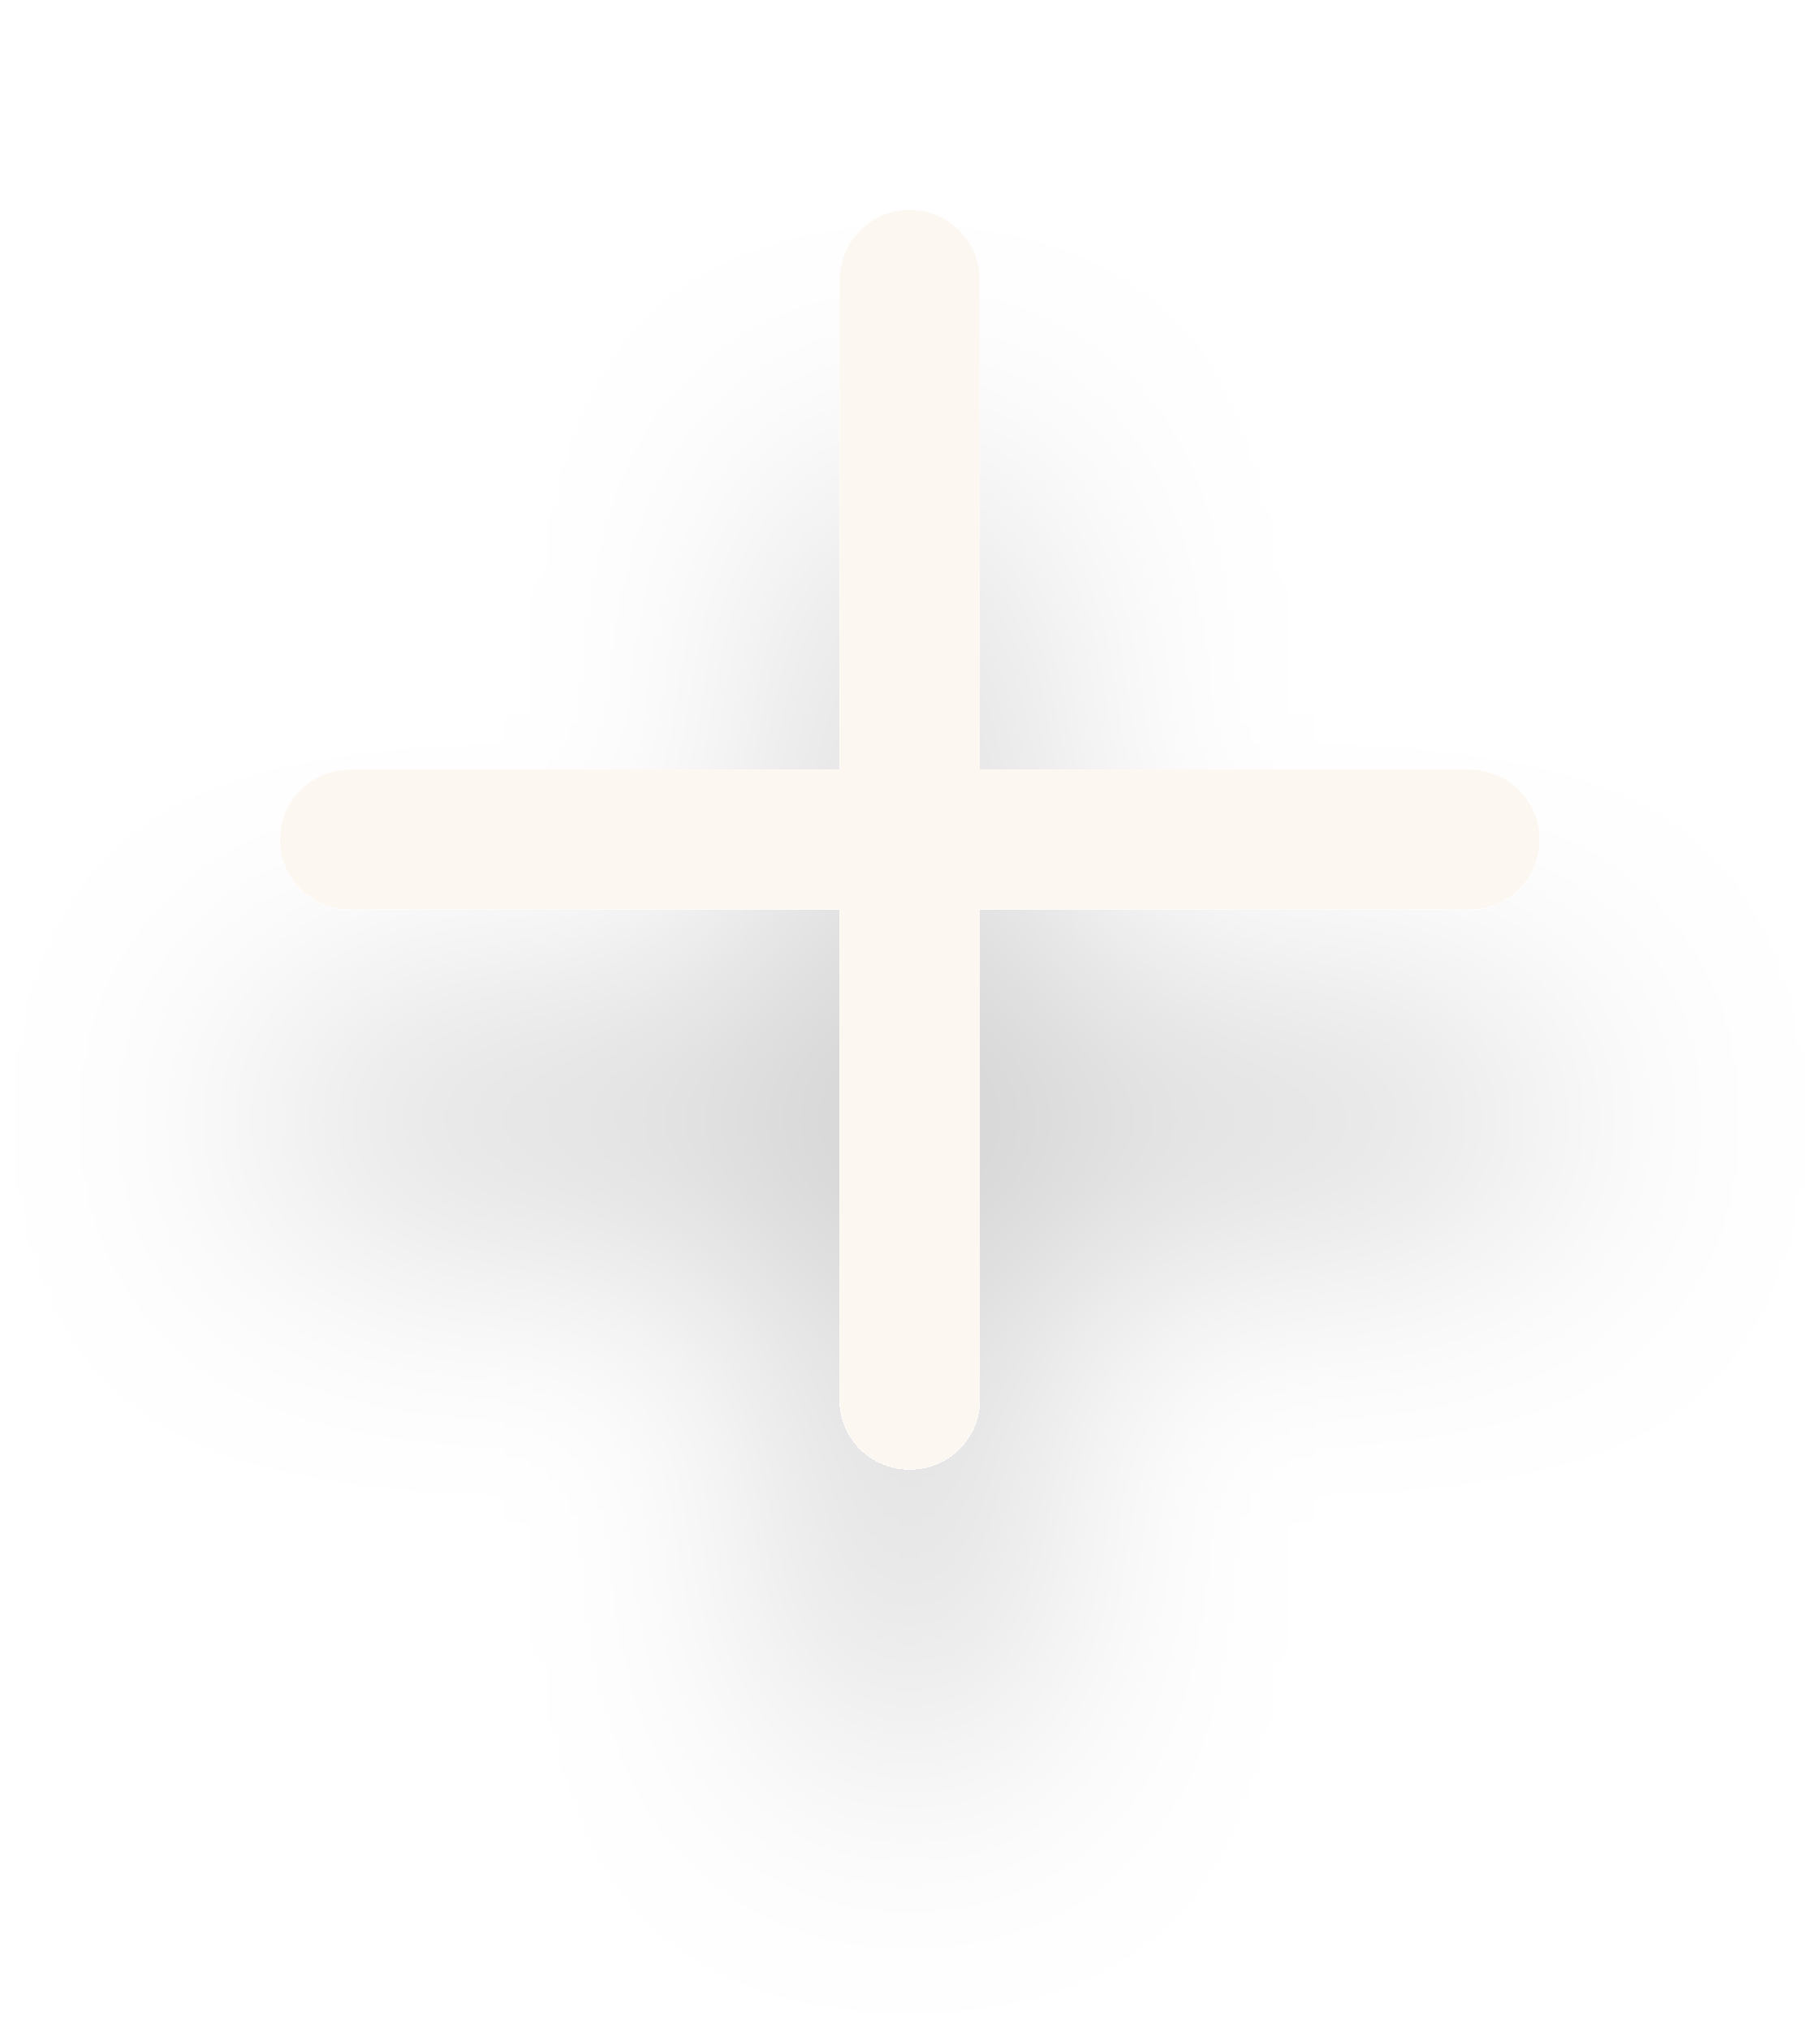
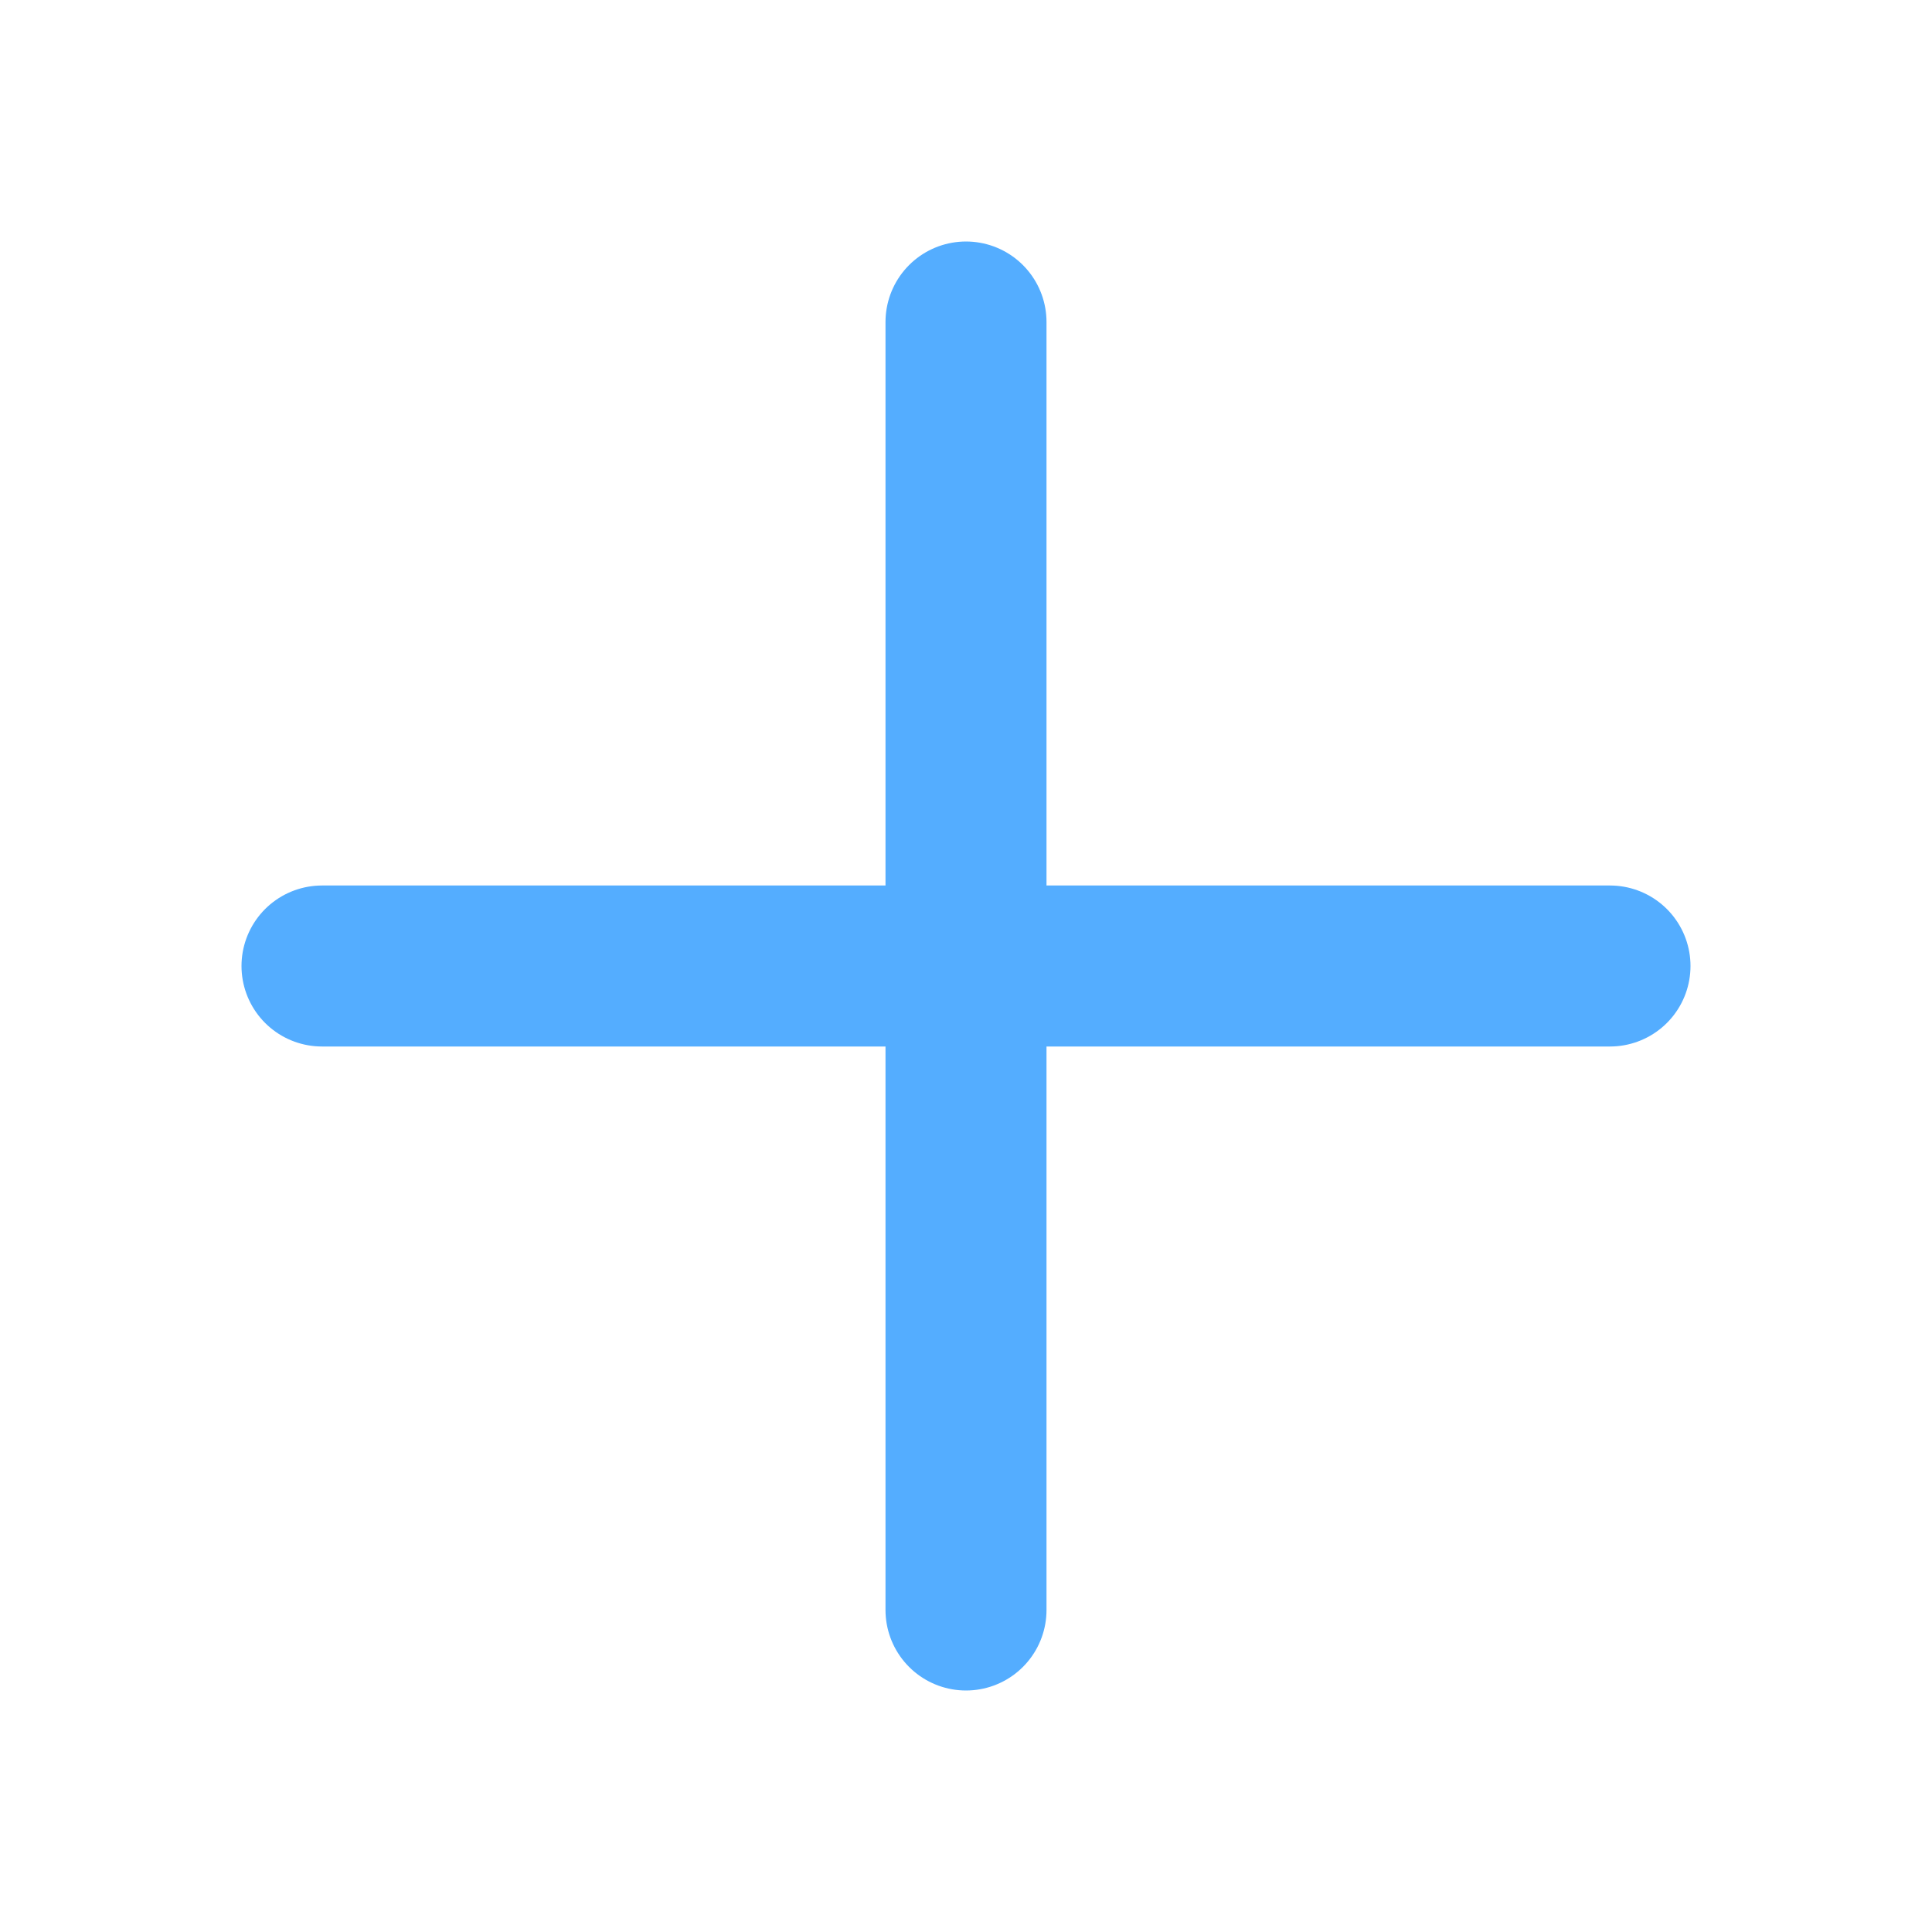
- <svg xmlns="http://www.w3.org/2000/svg" width="26" height="29" viewBox="0 0 26 29" fill="none">
-   <g filter="url(#filter0_d_31009_580)">
-     <path d="M13 20V12M13 12V4M13 12H21M13 12H5" stroke="#FDF7F2" stroke-width="2" stroke-linecap="round" />
-   </g>
-   <defs>
-     <filter id="filter0_d_31009_580" x="-3" y="0" width="32" height="32" filterUnits="userSpaceOnUse" color-interpolation-filters="sRGB">
-       <feFlood flood-opacity="0" result="BackgroundImageFix" />
-       <feColorMatrix in="SourceAlpha" type="matrix" values="0 0 0 0 0 0 0 0 0 0 0 0 0 0 0 0 0 0 127 0" result="hardAlpha" />
-       <feOffset dy="4" />
-       <feGaussianBlur stdDeviation="2" />
-       <feComposite in2="hardAlpha" operator="out" />
-       <feColorMatrix type="matrix" values="0 0 0 0 0 0 0 0 0 0 0 0 0 0 0 0 0 0 0.25 0" />
-       <feBlend mode="normal" in2="BackgroundImageFix" result="effect1_dropShadow_31009_580" />
-       <feBlend mode="normal" in="SourceGraphic" in2="effect1_dropShadow_31009_580" result="shape" />
-     </filter>
-   </defs>
+ <svg xmlns="http://www.w3.org/2000/svg" width="24" height="24" viewBox="0 0 24 24" fill="none">
+   <path d="M12 20V12M12 12V4M12 12H20M12 12H4" stroke="#54ADFF" stroke-width="2" stroke-linecap="round" />
</svg>
